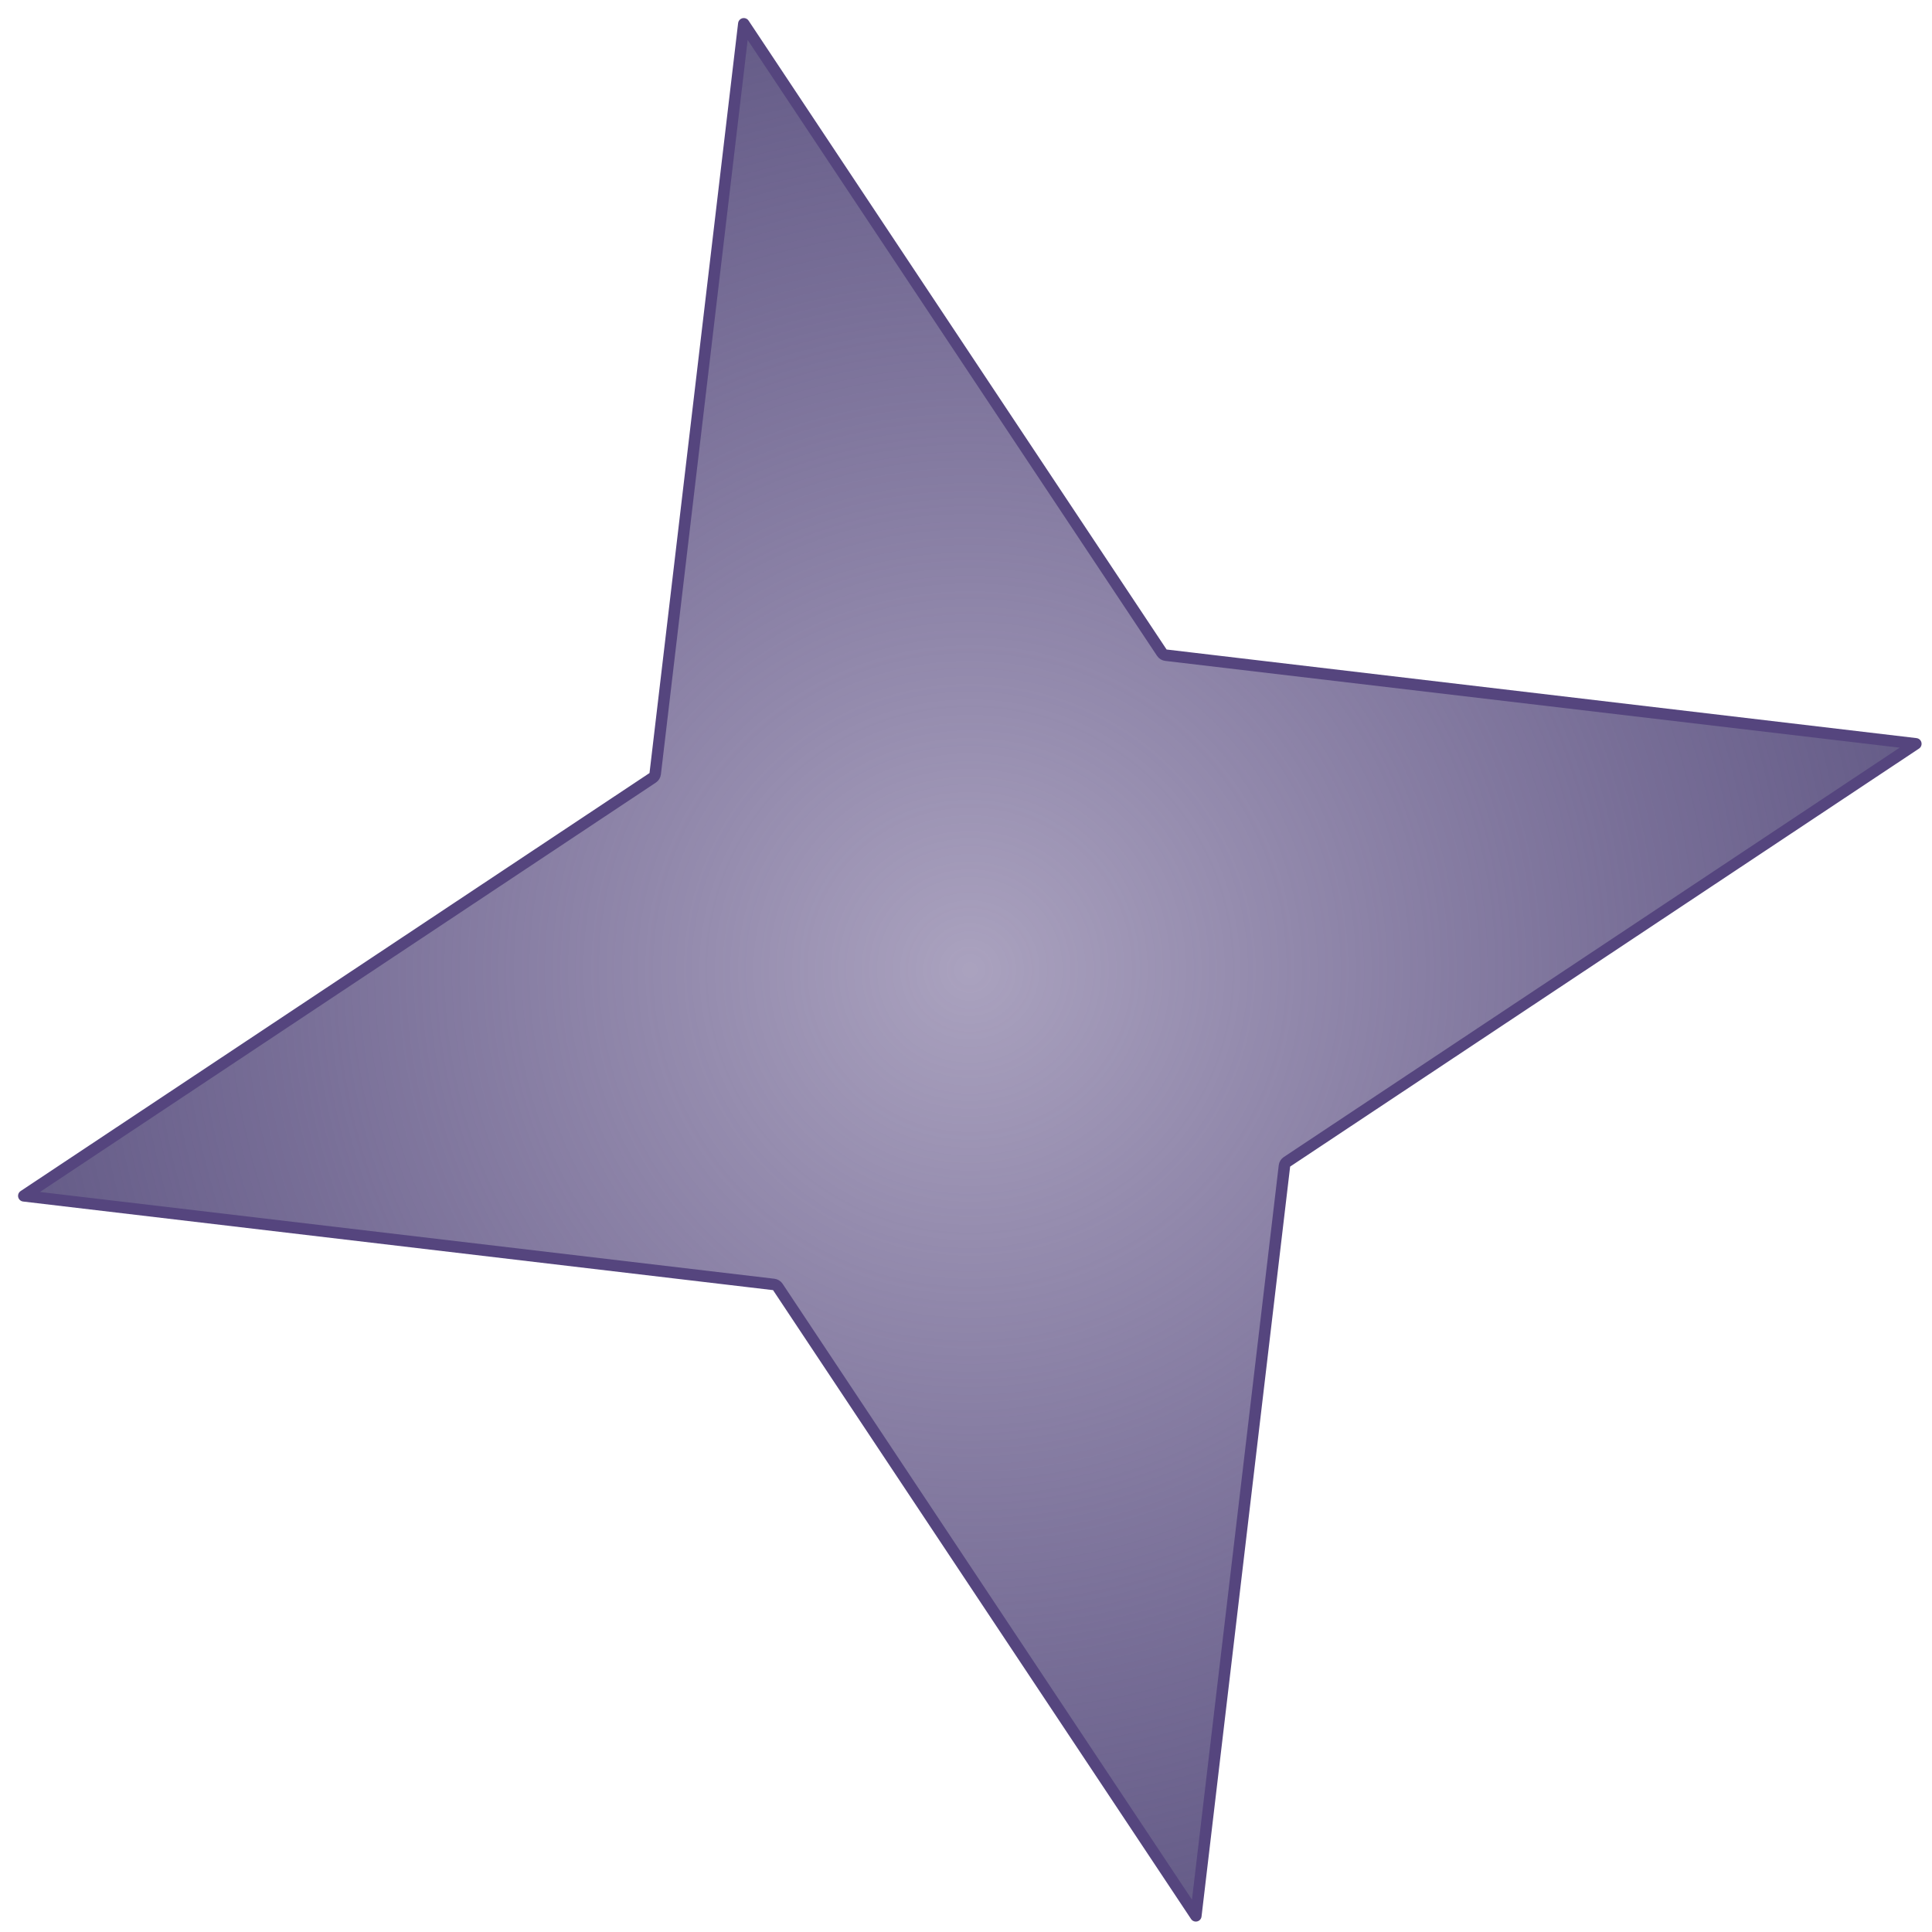
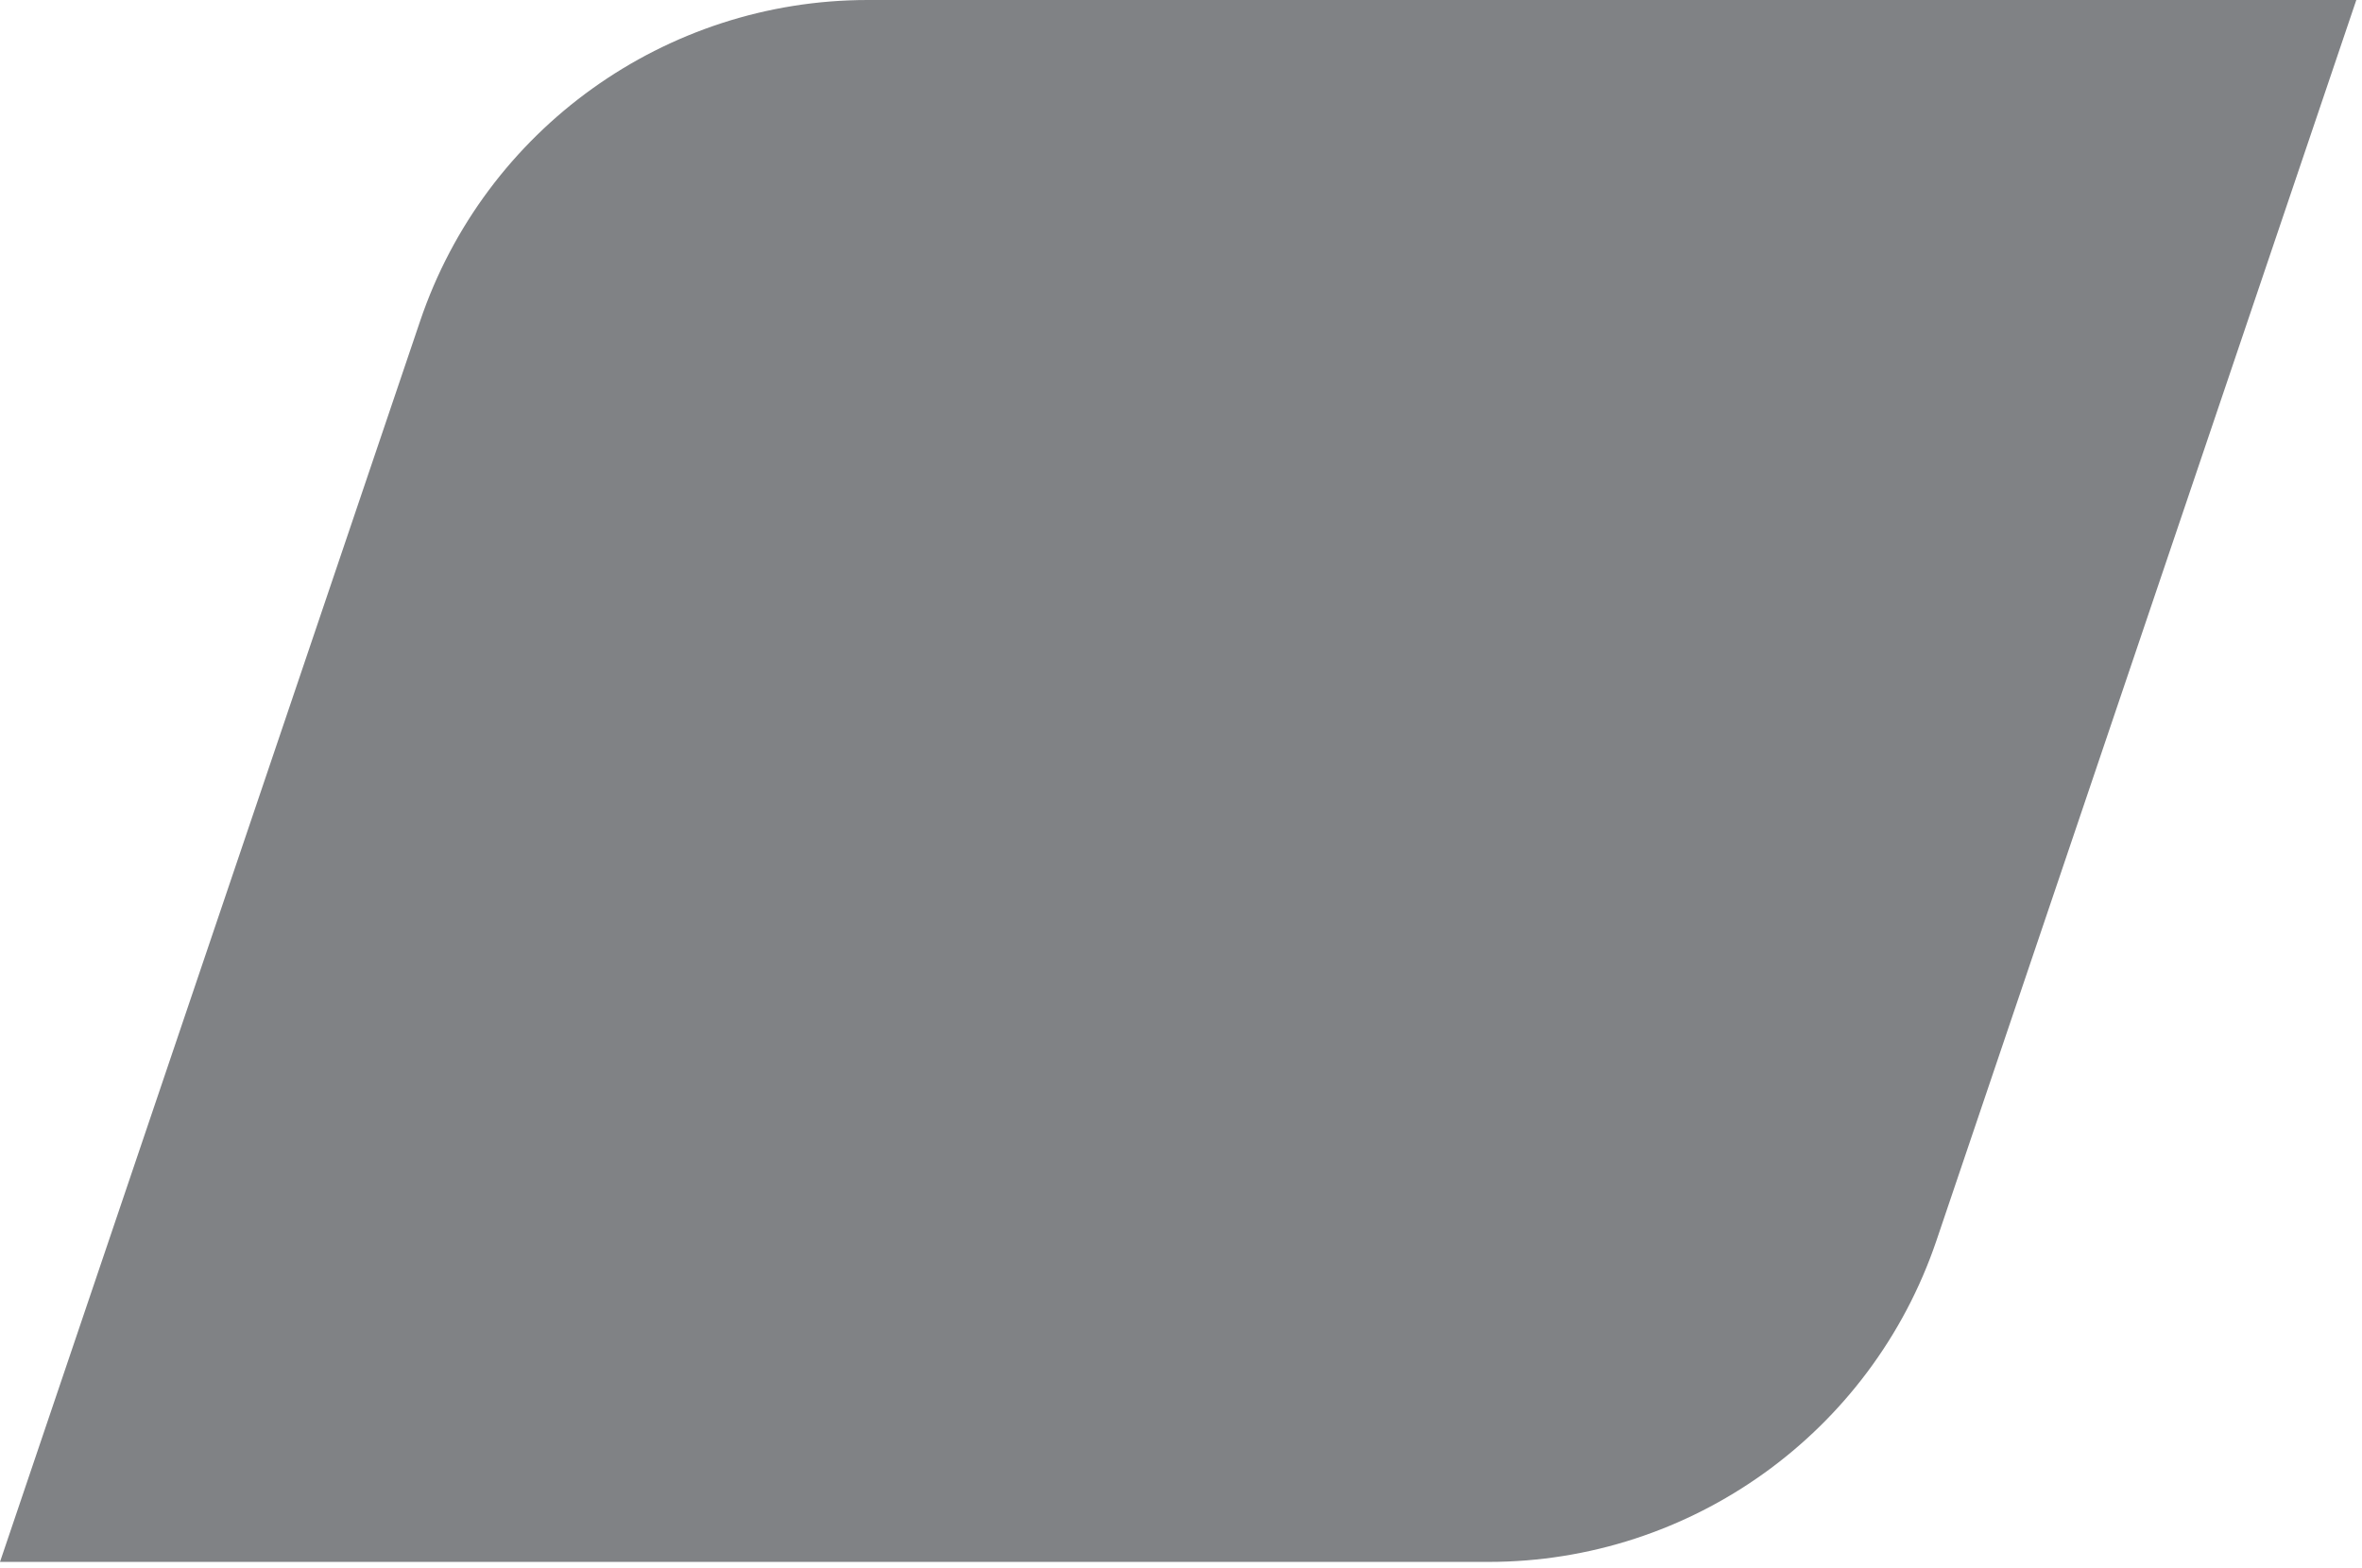
- <svg xmlns="http://www.w3.org/2000/svg" width="113" height="113" viewBox="0 0 113 113" fill="none">
-   <path d="M43.504 1.392L67.953 38.174C68.007 38.256 68.095 38.31 68.193 38.322L112.055 43.504L75.272 67.953C75.19 68.007 75.136 68.095 75.125 68.193L69.943 112.055L45.494 75.272C45.439 75.19 45.351 75.136 45.254 75.125L1.392 69.943L38.174 45.494C38.256 45.439 38.31 45.351 38.322 45.254L43.504 1.392Z" fill="url(#paint0_radial_34_62)" stroke="#55457E" stroke-width="0.671" stroke-linejoin="round" />
-   <defs>
-     <radialGradient id="paint0_radial_34_62" cx="0" cy="0" r="1" gradientUnits="userSpaceOnUse" gradientTransform="translate(56.7233 56.7233) rotate(76.563) scale(57.8616)">
-       <stop stop-color="#55457E" stop-opacity="0.5" />
-       <stop offset="1" stop-color="#645B87" />
-     </radialGradient>
-   </defs>
+ <svg xmlns="http://www.w3.org/2000/svg" width="339" height="225" viewBox="0 0 339 225" fill="none">
+   <path d="M213.654 224.22H0L60.291 46.106C69.6 18.553 95.477 0 124.552 0H338.184L277.915 178.115C268.584 205.646 242.707 224.22 213.654 224.22Z" fill="#808285" />
</svg>
